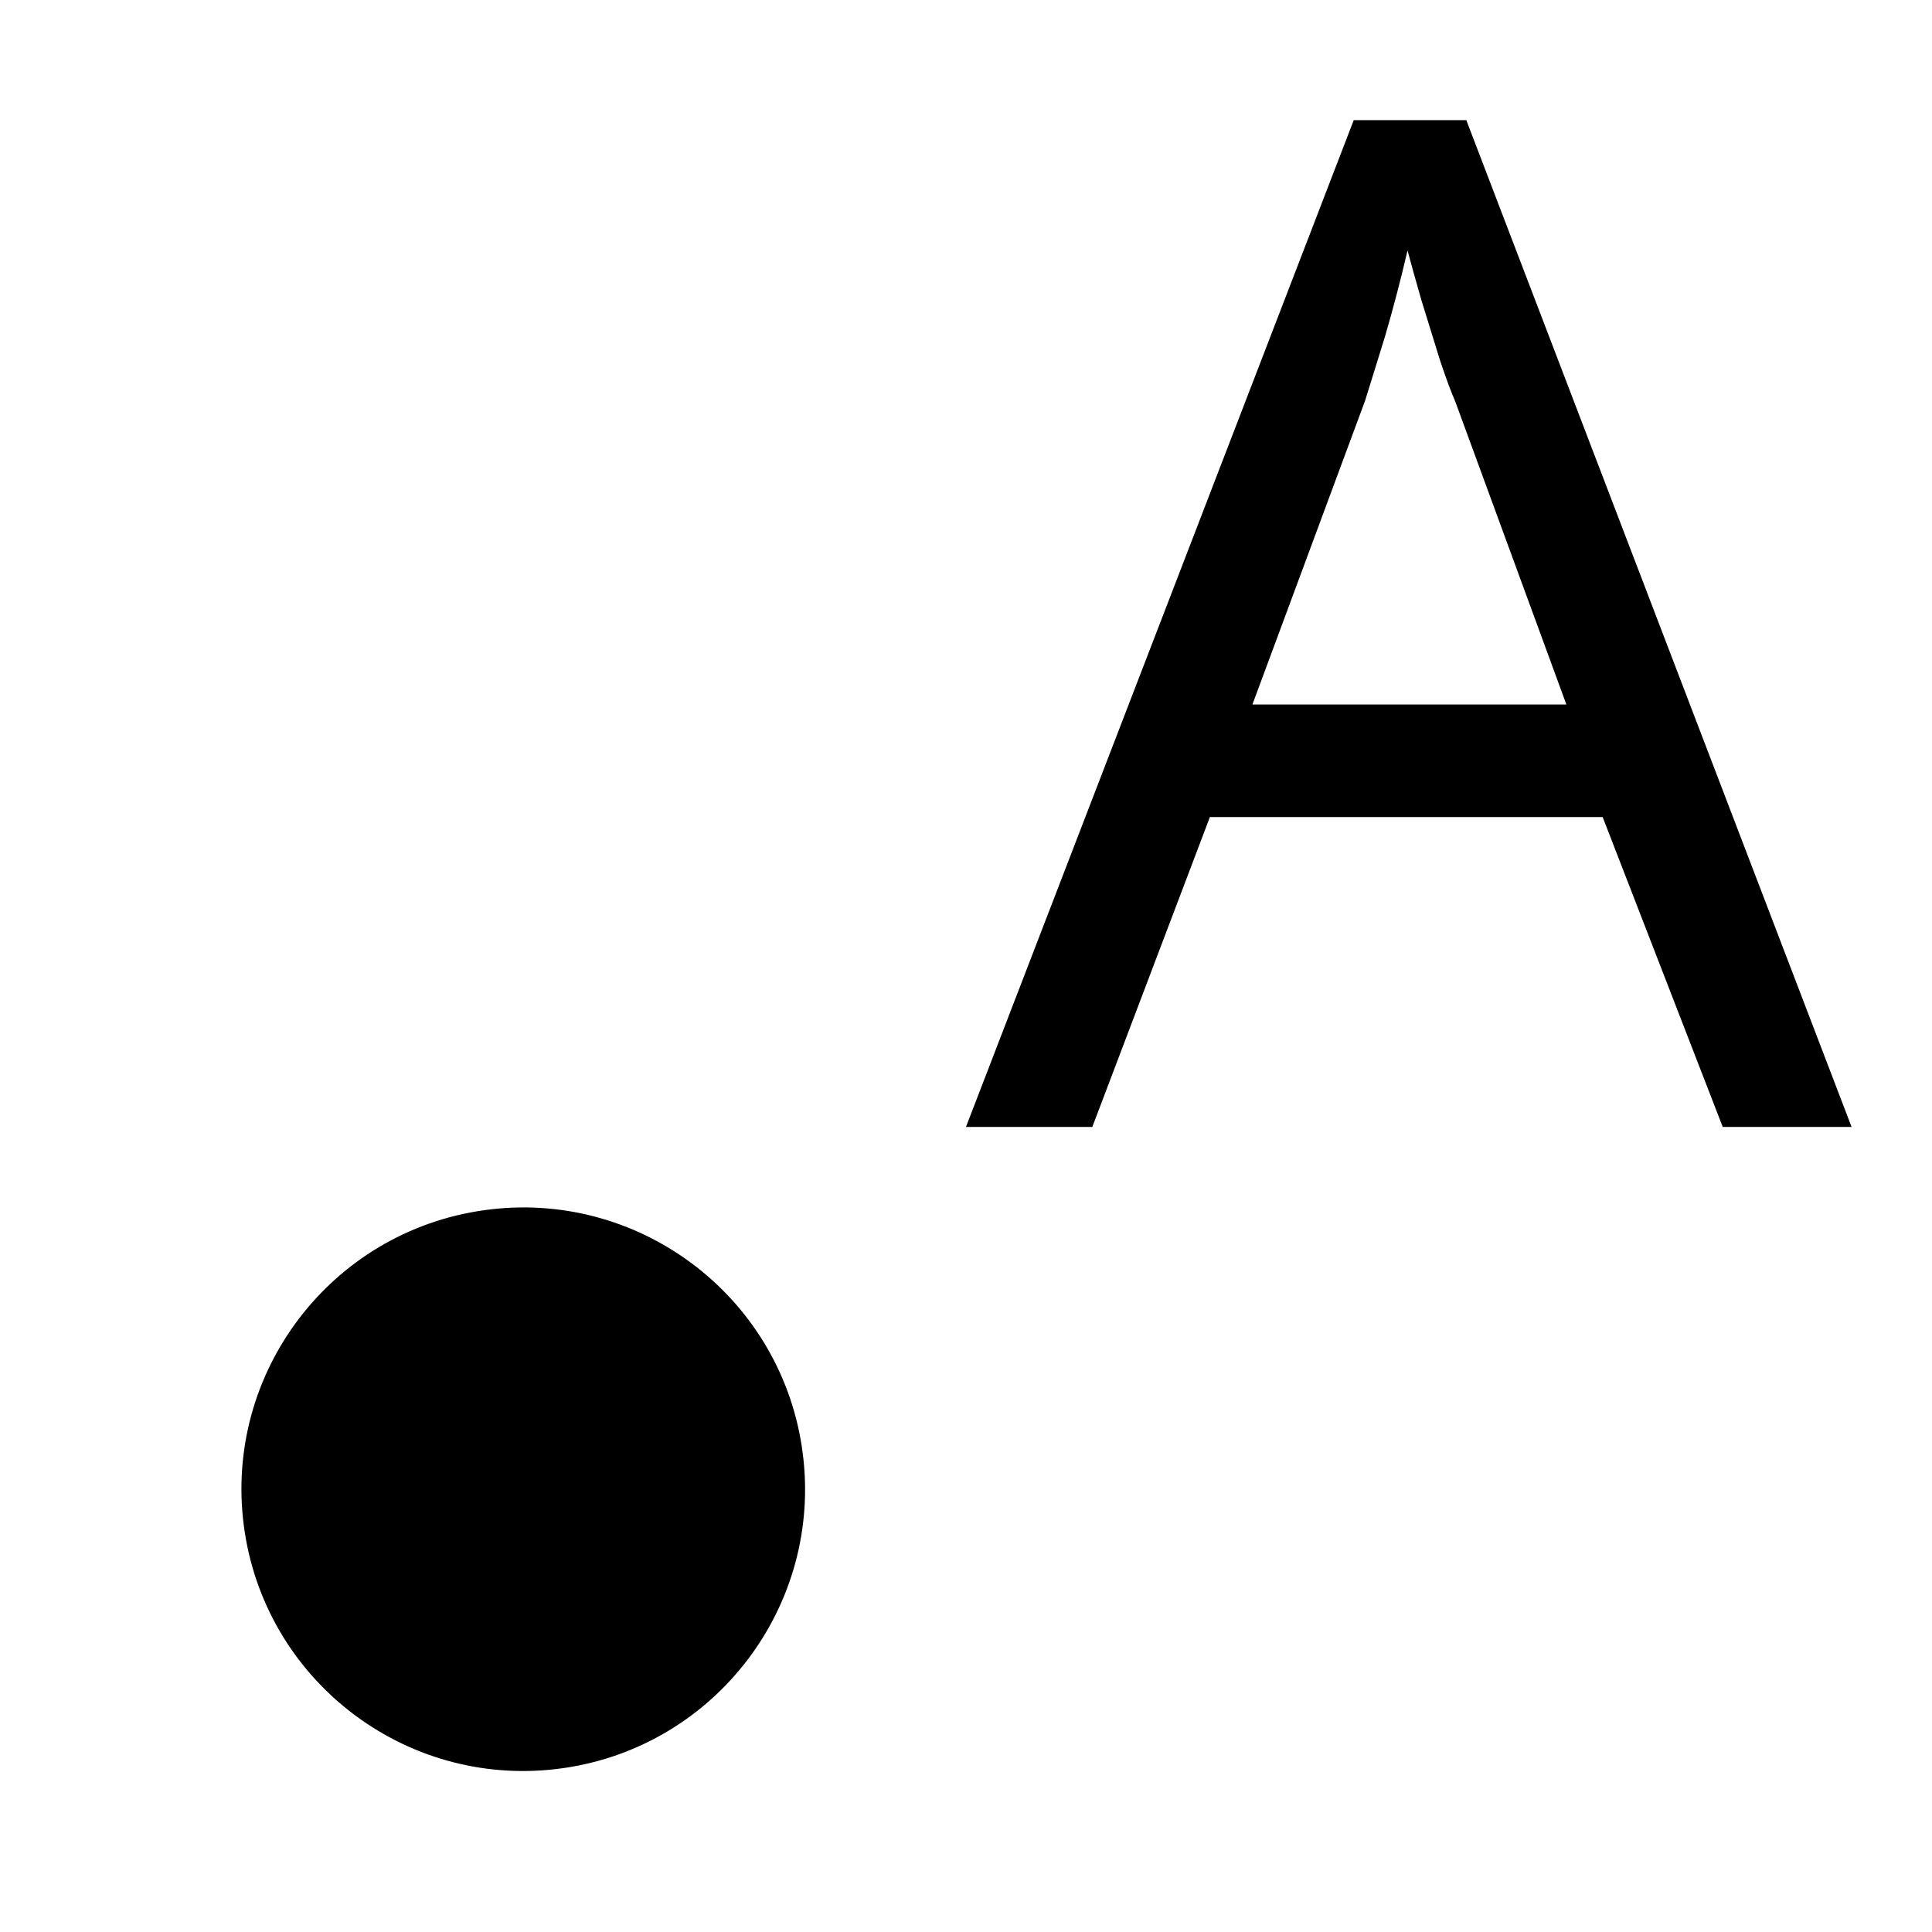
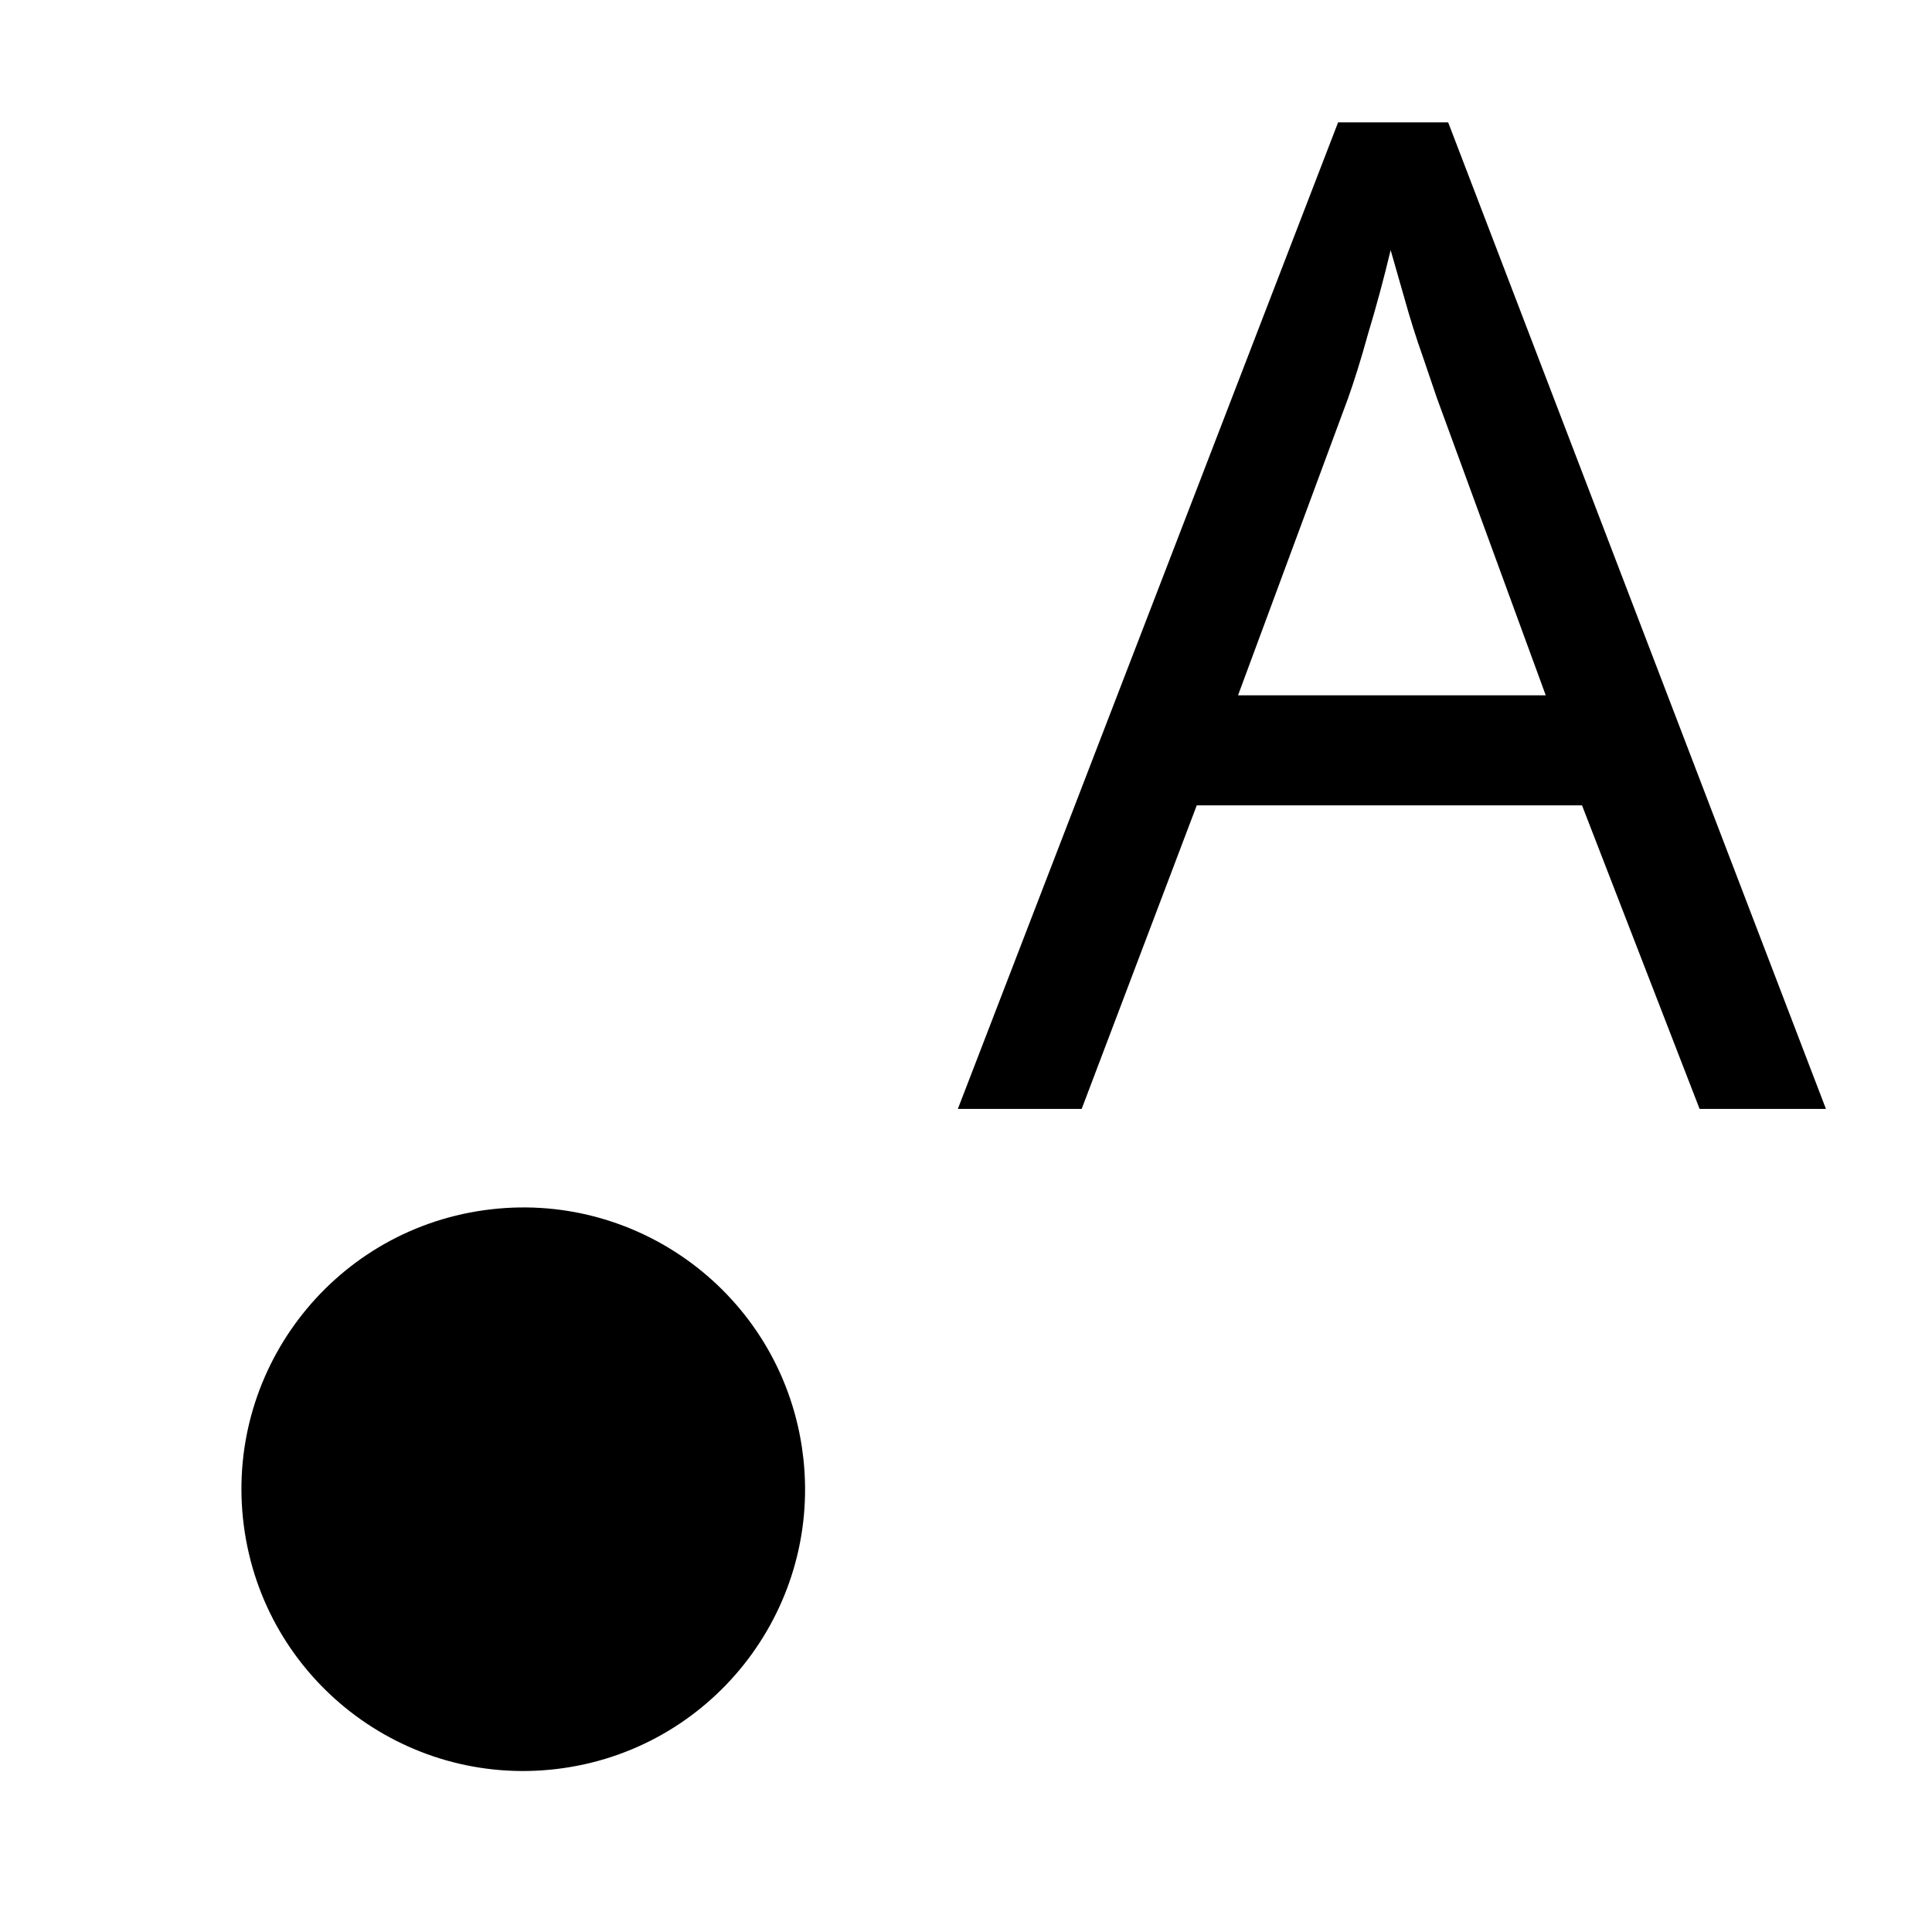
- <svg xmlns="http://www.w3.org/2000/svg" width="24" height="24">
-   <path style="opacity:1;vector-effect:none;fill-opacity:1;fill-rule:evenodd;stroke:none;stroke-width:0;stroke-linecap:butt;stroke-linejoin:miter;stroke-miterlimit:4;stroke-dasharray:none;stroke-dashoffset:0;stroke-opacity:0" d="M9.98 18.12a3.5 3.5 0 0 1-3.064 3.855 3.5 3.5 0 0 1-3.887-3.022 3.5 3.5 0 0 1 2.982-3.919 3.5 3.5 0 0 1 3.95 2.94" />
-   <text xml:space="preserve" style="font-style:normal;font-weight:400;font-size:17.337px;line-height:1.25;font-family:sans-serif;letter-spacing:0;word-spacing:0;fill-opacity:1;stroke:none;stroke-width:1" x="12.067" y="13.923" transform="scale(.99447 1.00556)">
-     <tspan x="12.067" y="13.923" style="font-size:17.337px;stroke-width:1">A</tspan>
+ <svg xmlns="http://www.w3.org/2000/svg" width="24" height="24" version="1.1" id="svg1">
+   <defs id="defs1" />
+   <path style="opacity:1;vector-effect:none;fill-opacity:1;fill-rule:evenodd;stroke:none;stroke-width:0;stroke-linecap:butt;stroke-linejoin:miter;stroke-miterlimit:4;stroke-dasharray:none;stroke-dashoffset:0;stroke-opacity:0" d="M9.98 18.12a3.5 3.5 0 0 1-3.064 3.855 3.5 3.5 0 0 1-3.887-3.022 3.5 3.5 0 0 1 2.982-3.919 3.5 3.5 0 0 1 3.95 2.94" id="path1" />
+   <text xml:space="preserve" style="font-style:normal;font-weight:400;font-size:17px;line-height:1.25;font-family:sans-serif;letter-spacing:0;word-spacing:0;fill-opacity:1;stroke:none;stroke-width:1" x="11.965" y="13.702" transform="scale(0.9944704,1.00556)" id="text1">
+     <tspan x="11.965" y="13.702" style="font-size:17px;stroke-width:1" id="tspan1">A</tspan>
  </text>
</svg>
